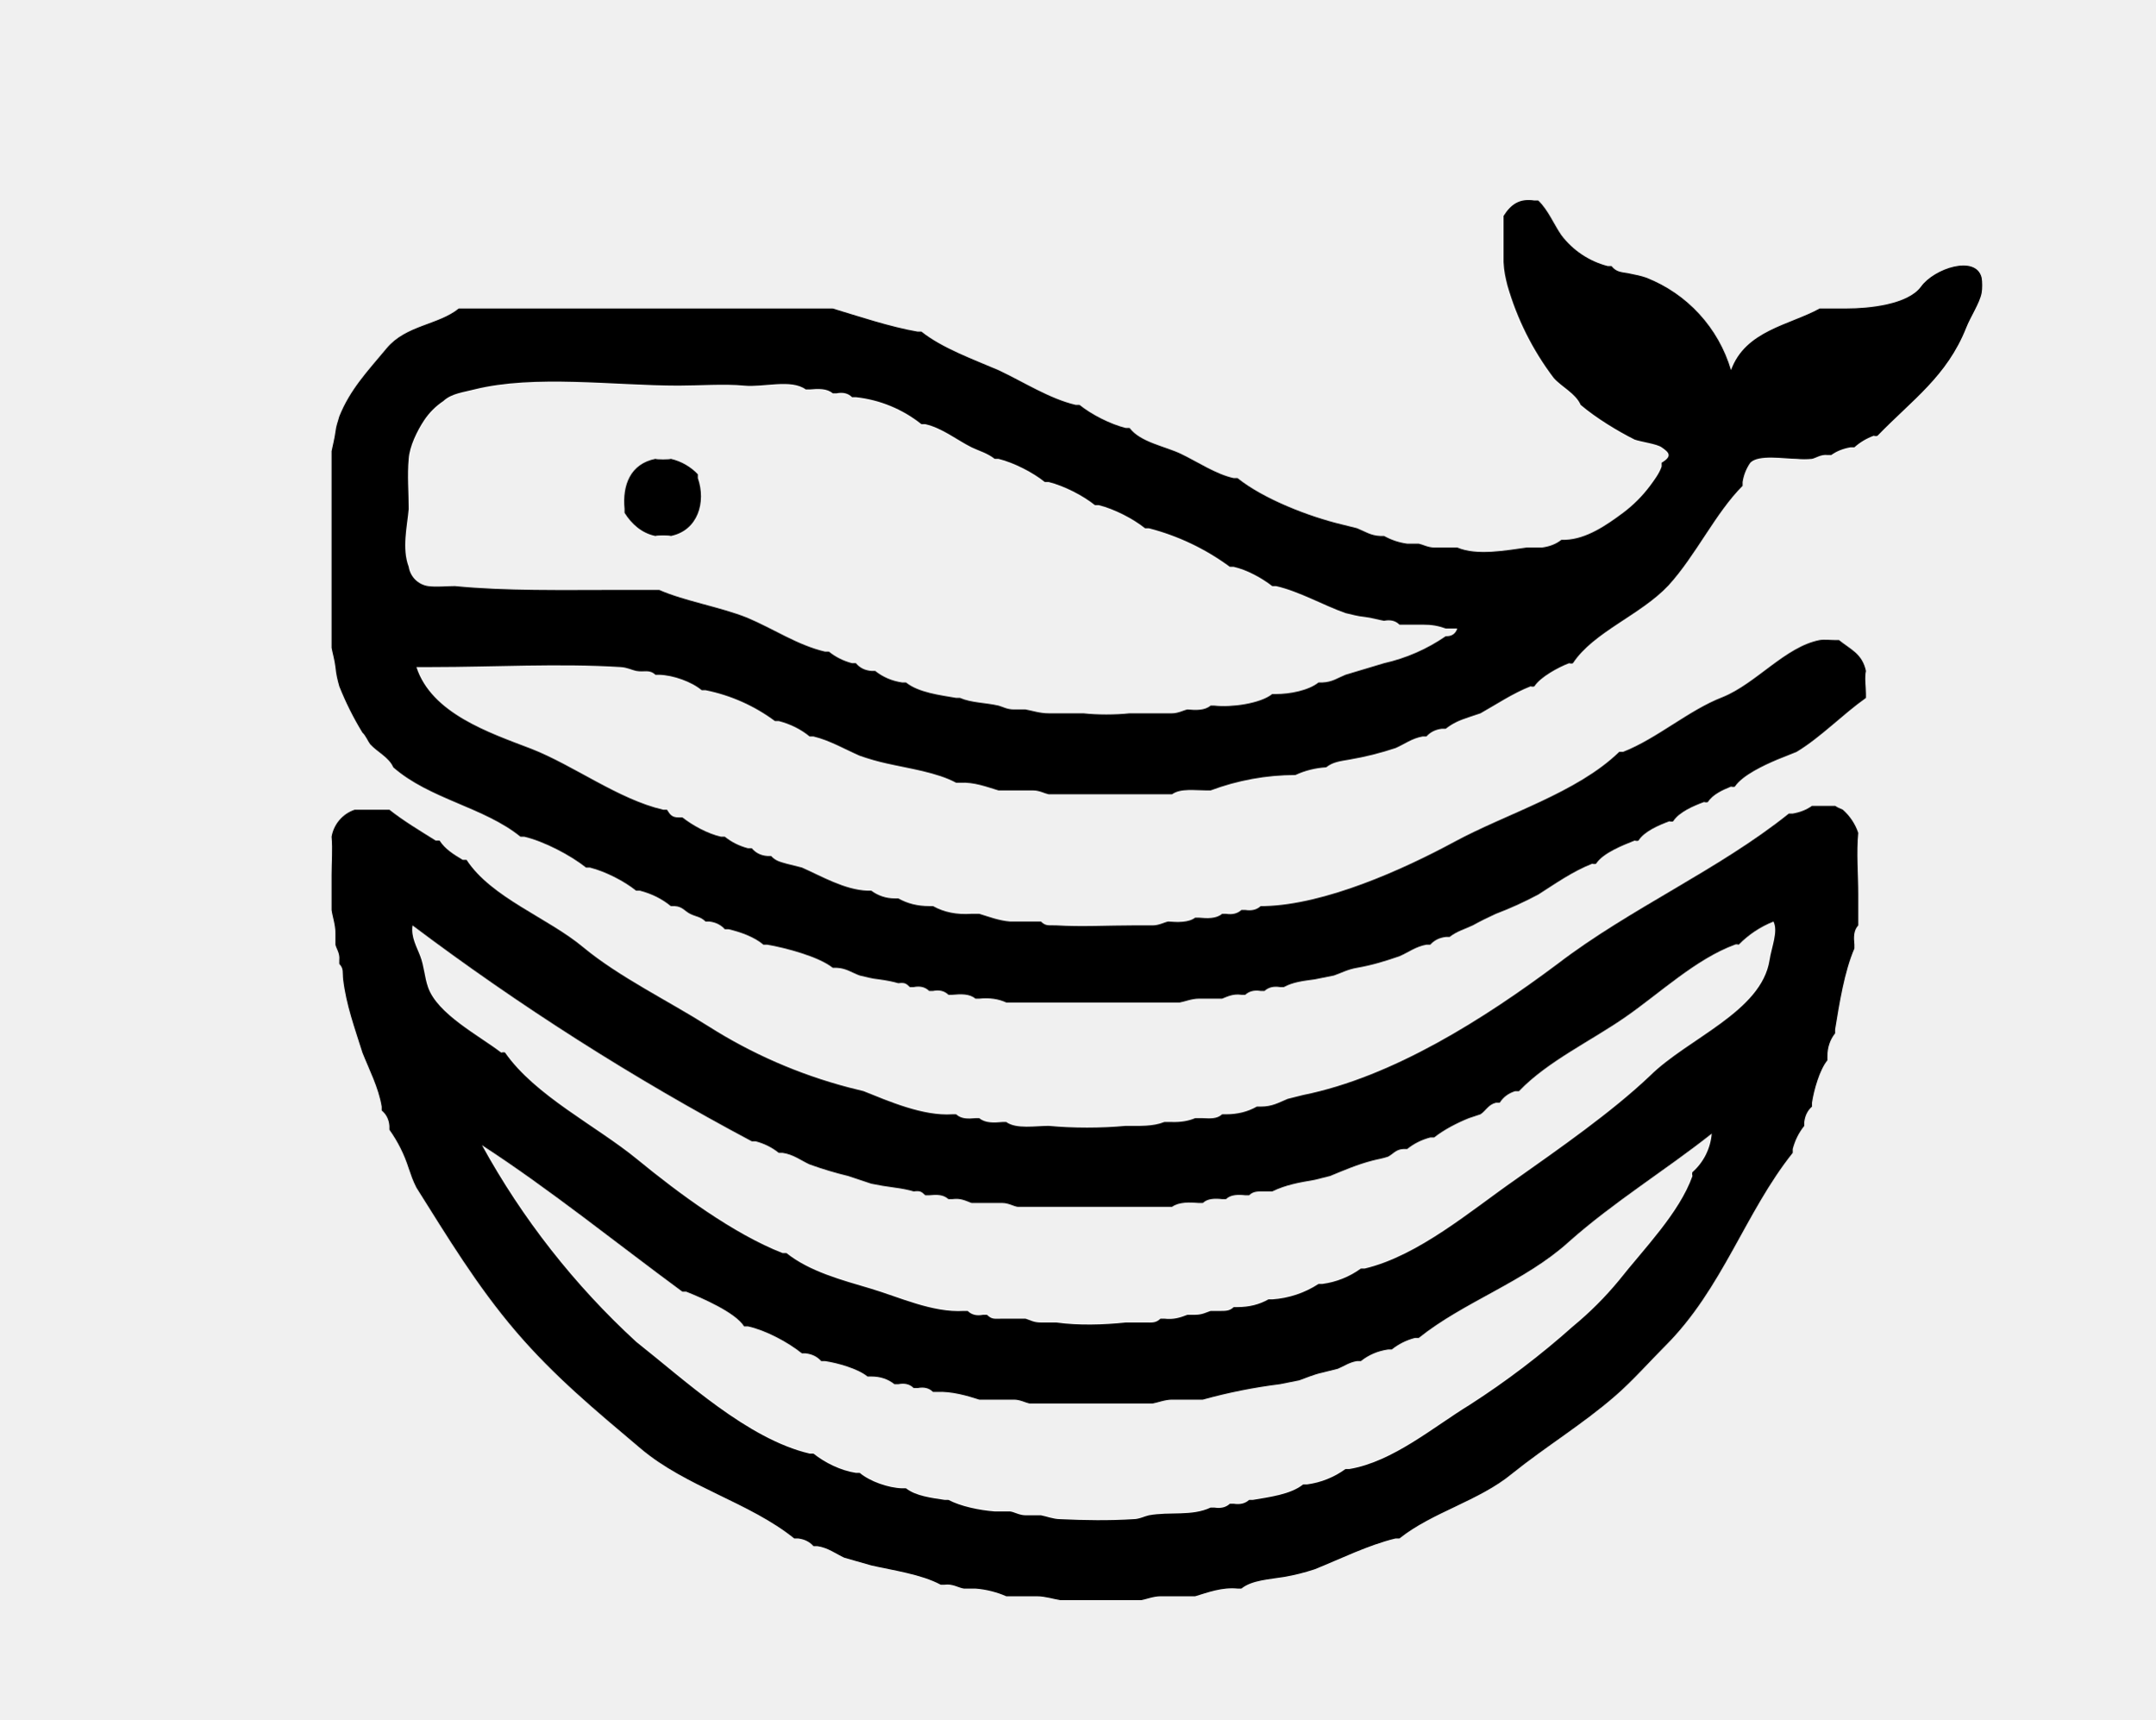
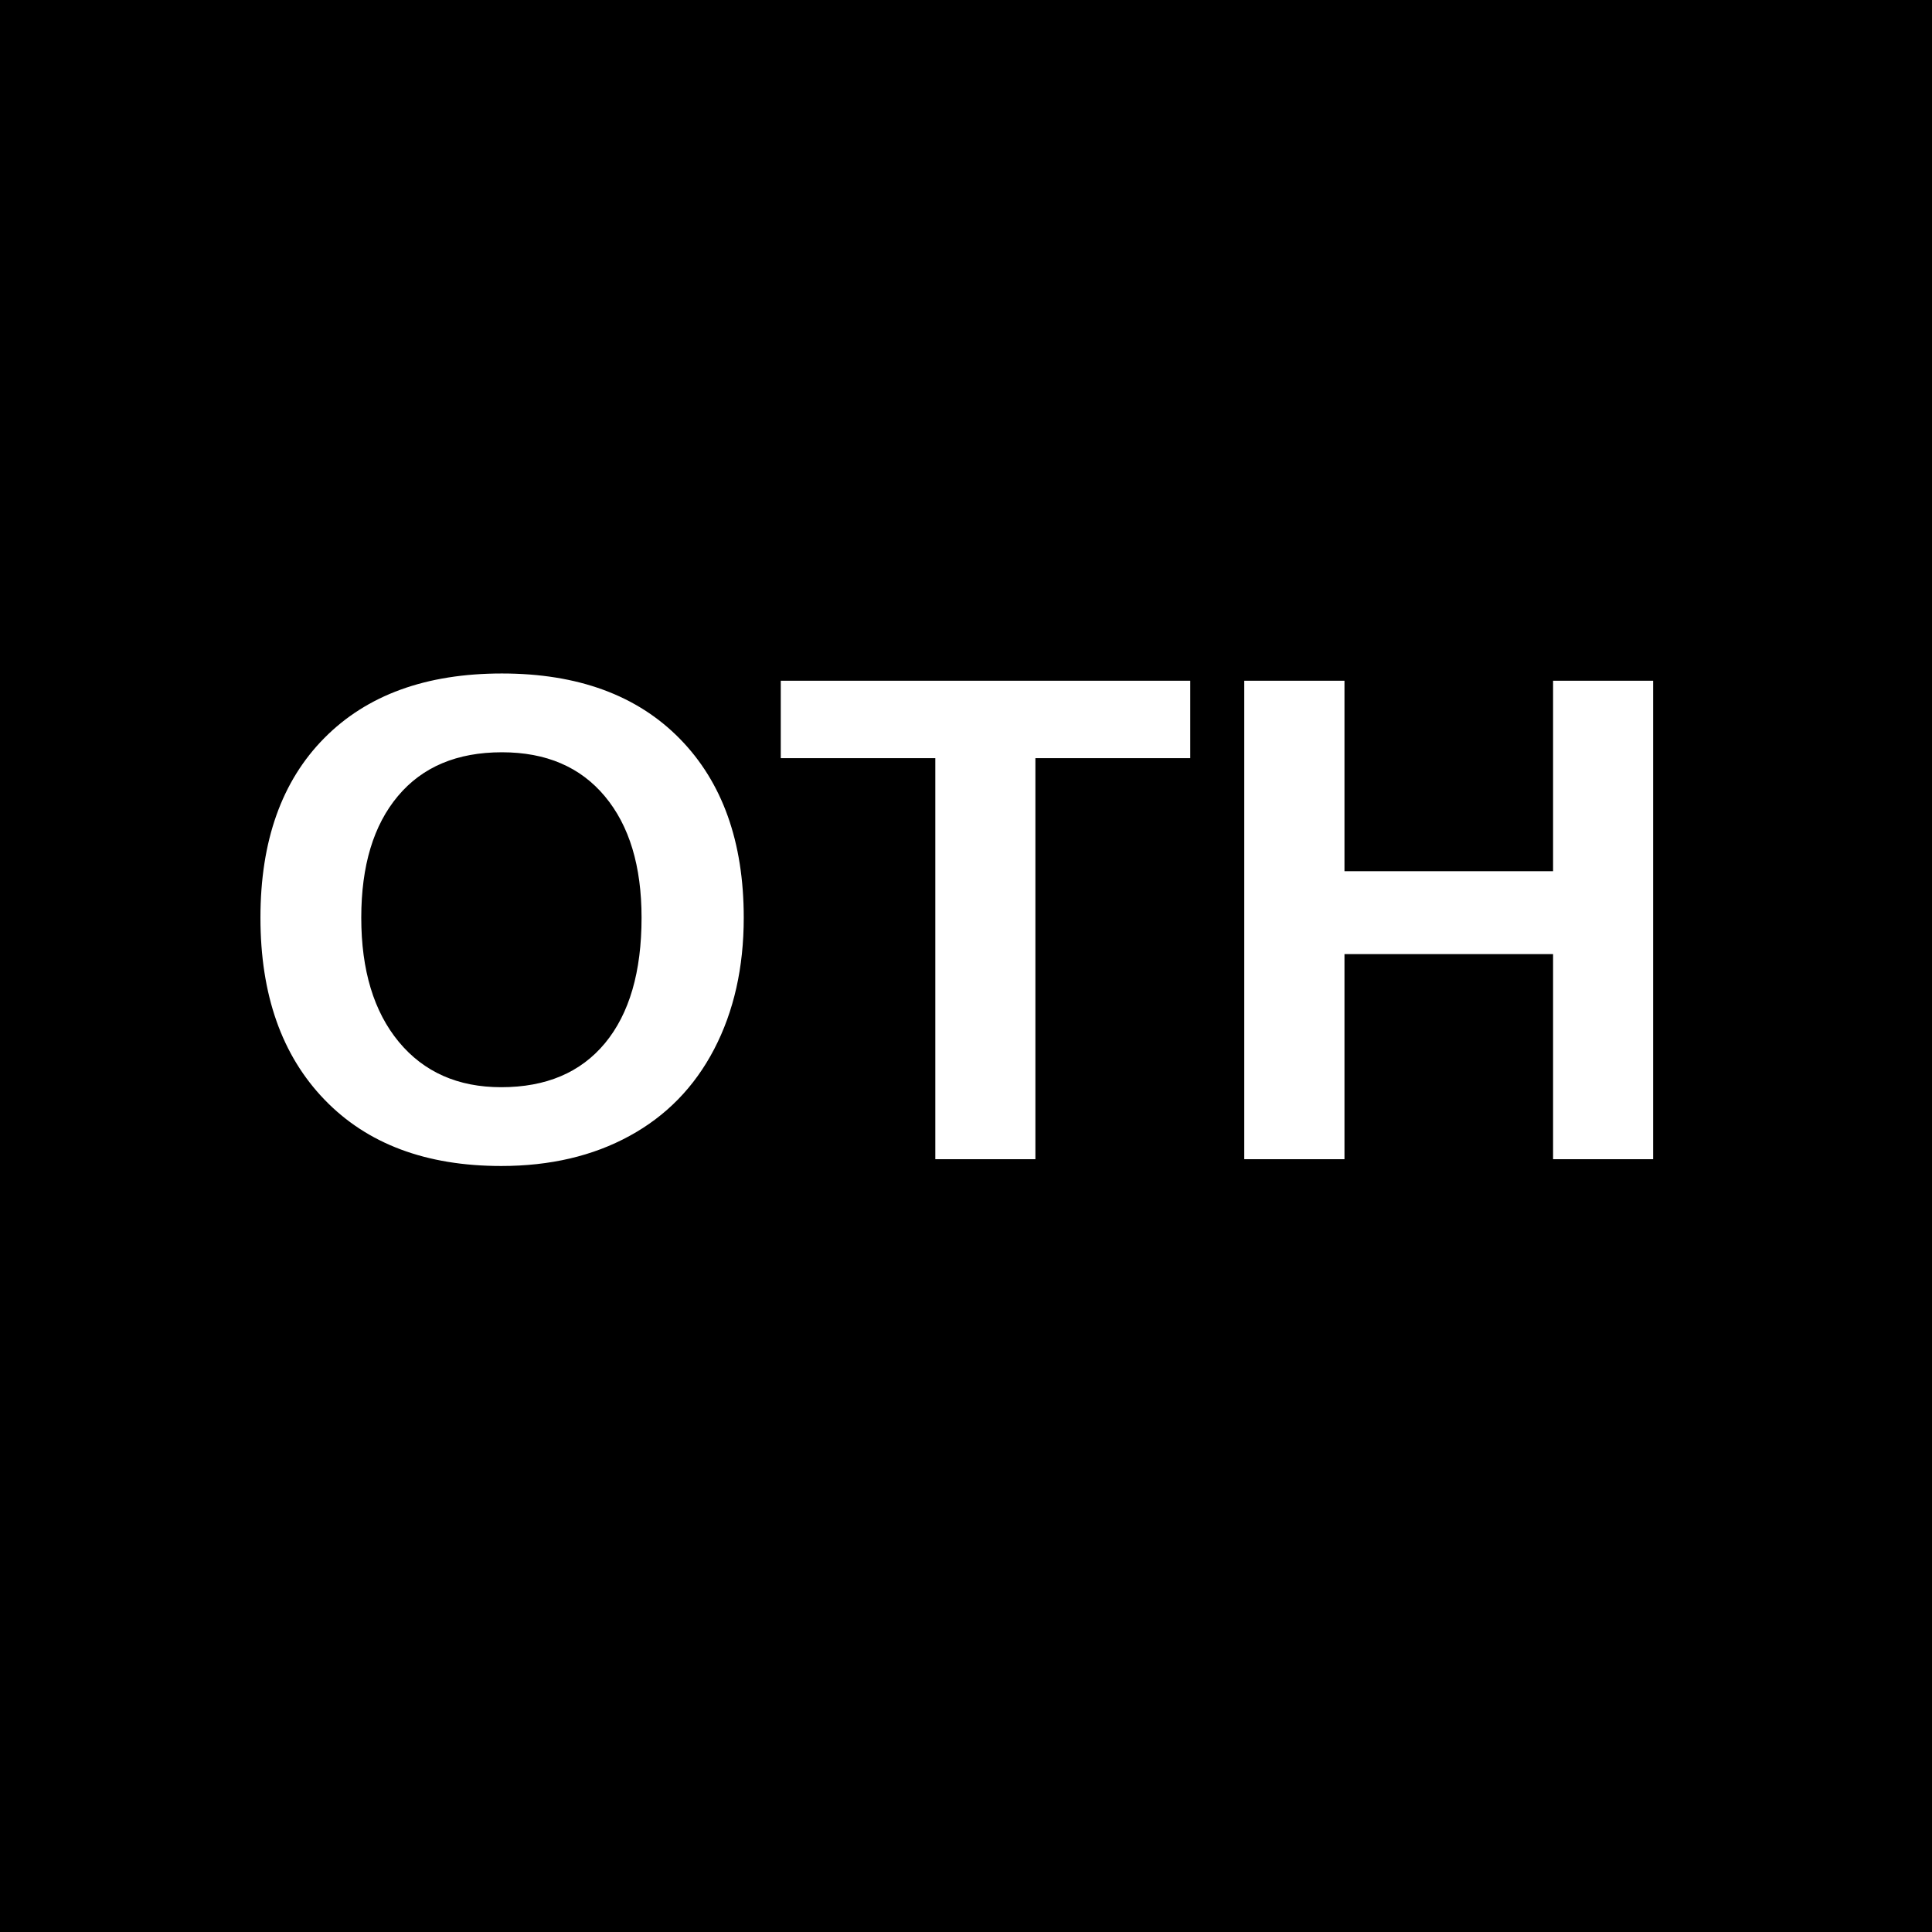
- <svg xmlns="http://www.w3.org/2000/svg" fill="currentColor" viewBox="0 0 559 446" class="h-10 w-10">
-   <path fill="currentColor" d="M390 56v12c.1 2.3.5 4 1 6a73 73 0 0 0 12 24c2 2.3 5.7 4 7 7 4 3.4 9.6 6.8 14 9 1.7.6 5.7 1.1 7 2 1.9 1.3 2.9 2.3 0 4v1c-.6 1.8-1.9 3.5-3 5q-3 4-7 7c-4.3 3.2-9.5 6.8-15 7h-1q-2 1.6-5 2h-4c-5.2.7-12.9 2.2-18 0h-6c-1.6 0-3-.8-4-1h-3a17 17 0 0 1-6-2h-1c-2.5-.1-4-1.2-6-2l-4-1c-8.4-2-20.3-6.6-27-12h-1c-4.6-1-9.5-4.3-13.7-6.3s-10.5-3-13.3-6.7h-1c-4-1-8.9-3.5-12-6h-1c-6.8-1.6-13.6-6-20-9-6.5-2.8-14.6-5.7-20-10h-1c-7-1.2-15.4-4-22-6h-97c-5.3 4.3-13.7 4.3-18.7 10.3S90.8 101 88 108c-.4 1.5-.8 2.3-1 4-.2 1.6-.8 4-1 5v51c.2 1.2.8 3.2 1 5 .2 2 .5 3.2 1 5a79 79 0 0 0 6 12c.8.7 1.4 2.2 2 3 1.8 2 4.9 3.4 6 6 9.5 8.3 23.5 10.3 33 18h1c5.1 1.2 12 4.8 16 8h1c4 1 8.9 3.5 12 6h1q4.6 1.2 8 4h1c2 .1 2.6 1.3 4 2 1.6.8 2.7.7 4 2h1q2.5.3 4 2h1c3 .7 6.7 2 9 4h1c4.7.8 13.4 3.1 17 6h1c2.5.1 4 1.3 6 2 1.8.4 3 .8 5 1q3 .4 5 1c1.6-.2 2 0 3 1h1q2.5-.5 4 1h1q2.5-.5 4 1h1c2.2-.2 4.5-.3 6 1h1q4-.4 7 1h45c1.2-.2 3.1-1 5-1h6c1.5-.6 2.9-1.3 5-1h1q1.5-1.4 4-1h1q1.5-1.4 4-1h1c2.4-1.3 5-1.6 8-2l5-1c2-.7 3.6-1.6 6-2 4-.7 7.2-1.7 11-3 2.3-1 4.2-2.5 7-3h1q1.5-1.7 4-2h1c1.9-1.5 3.9-2 6-3q2.9-1.6 6-3a95 95 0 0 0 11-5c4.4-2.8 8.9-6 14-8 0 0 .6.2 1 0 1.8-2.8 7-4.8 10-6 0 0 .6.2 1 0 1.5-2.4 5.3-4 8-5 0 0 .6.2 1 0 1.5-2.4 5.3-4 8-5 0 0 .6.2 1 0 1.3-2 3.8-3.1 6-4 0 0 .6.2 1 0 2-3 7.7-5.6 11-7l5-2c6.3-3.8 11.8-9.6 18-14v-1c0-1.9-.4-4.2 0-6-1-4.5-3.9-5.5-7-8h-1c-1.2 0-2.8-.2-4 0-8.9 1.7-16.5 11.3-25.2 14.8-8.8 3.4-16.9 10.7-25.8 14.2h-1c-10.9 10.6-29.2 16-42.7 23.3S343.7 234.6 328 235h-1q-1.5 1.4-4 1h-1q-1.5 1.4-4 1h-1c-1.5 1.3-3.9 1.2-6 1h-1c-1.7 1.3-4.6 1.2-7 1-1 .2-2.4 1-4 1h-5c-6.6 0-13.4.4-20 0-1.9-.1-2.7.3-4-1h-8c-2.8-.2-5.7-1.3-8-2h-2q-5.7.4-10-2h-1q-4.5 0-8-2h-1a10 10 0 0 1-6-2h-1c-5.9-.2-12-3.8-17-6l-4-1c-1.7-.5-2.8-.7-4-2h-1q-2.5-.2-4-2h-1q-3.4-.9-6-3h-1c-3.5-.8-7.3-2.9-10-5h-1c-1.7 0-2.2-.7-3-2h-1c-11.6-2.7-23.2-11.5-34.2-15.8-11-4.2-25.9-9.2-29.8-21.2h4c16.2 0 32.8-1 49 0 1.7.1 3 .8 4 1 2.1.4 3.4-.5 5 1h1c3.6.1 8.4 1.8 11 4h1a45 45 0 0 1 18 8h1q4.6 1.2 8 4h1c4.2 1 8.3 3.4 12 5q3.4 1.2 7 2c5.7 1.3 13 2.3 18 5h1c3.7-.2 7 1.1 10 2h9c1.6 0 3 .8 4 1h32c2.2-1.6 6-1 9-1h1a63 63 0 0 1 22-4 22 22 0 0 1 8-2c1.7-1.4 3.7-1.6 6-2a81 81 0 0 0 12-3c2.3-1 4.2-2.5 7-3h1q1.5-1.7 4-2h1c1.9-1.5 3.6-2.2 6-3l3-1c4.1-2.3 8.4-5.2 13-7 0 0 .6.2 1 0 1.5-2.4 6.3-5 9-6 0 0 .6.2 1 0 5.3-8.1 17.6-12.5 24.8-20.2C439.9 144 445 133 452 126v-1a12 12 0 0 1 2-5c2.1-2.2 8.9-1 12-1q2 .2 4 0c1-.2 2.3-1.2 4-1h1q2.1-1.5 5-2h1q2.1-1.9 5-3s.6.2 1 0c9-9.3 18-15.4 23-28 1.1-2.8 3.5-6.4 4-9 .2-1 .2-3 0-4-1.5-6-12.3-2.4-15.7 2.3S484.7 80 479 80h-7c-7.8 4.3-19.3 5.7-23 16a37 37 0 0 0-22-24c-1.5-.5-2.5-.7-4-1-2.1-.5-3.6-.2-5-2h-1a22 22 0 0 1-12-8c-2-2.9-3.4-6.5-6-9h-1c-3.9-.6-6.1 1-8 4m-181 45h1c2.2-.2 4.5-.3 6 1h1q2.5-.5 4 1h1a33 33 0 0 1 17 7h1c4.4 1 8.2 4.1 12 6 2.1 1 4.1 1.5 6 3h1c4 1 8.9 3.5 12 6h1c4 1 8.9 3.5 12 6h1c4 1 8.9 3.5 12 6h1a61 61 0 0 1 21 10h1c3.5.8 7.3 2.9 10 5h1c6.1 1.4 12.3 5 18 7 1.8.4 3 .8 5 1 1.8.2 3.7.8 5 1q2.5-.5 4 1h6c2.5 0 4 .3 6 1h3q-.7 2.1-3 2a46 46 0 0 1-16 7l-10 3c-2 .8-3.4 1.9-6 2h-1c-2.6 2.1-7.5 3-11 3h-1c-3.1 2.5-10.7 3.5-15 3h-1c-1.5 1.3-3.9 1.2-6 1-1 .2-2.4 1-4 1h-11c-3.8.4-8.3.4-12 0h-9c-2.3 0-4.3-.7-6-1h-3c-1.8 0-2.9-.7-4-1-3.5-.8-7-.7-10-2h-1c-4.1-.7-9.8-1.4-13-4h-1q-4-.6-7-3h-1q-2.5-.2-4-2h-1q-3.4-.9-6-3h-1c-7.2-1.7-13.3-5.9-20.2-8.8-7-2.8-16.2-4.3-22.8-7.2h-11c-14 0-28.9.3-42-1-2.3 0-4.8.3-7 0a6 6 0 0 1-5-5c-1.8-4.8-.4-10.4 0-15 0-4.3-.4-8.7 0-13 .2-3.2 2.2-7.3 4-10q2-3 5-5c2.1-2 5.4-2.3 8-3 15.6-3.9 36.3-1 53-1 5.2 0 12-.5 17 0s12.2-1.8 16 1Z" />
-   <path fill="currentColor" d="M162 132v1c1.8 2.9 4.5 5.3 8 6 .3-.2 3.7-.2 4 0 7-1.4 9.2-8.8 7-15v-1a14 14 0 0 0-7-4c-.3.2-3.7.2-4 0-6.5 1.3-8.6 6.8-8 13Z" />
-   <path fill="currentColor" d="M465 211h-1c-18.2 14.6-41.2 24.6-60 39-19 14.2-42.7 29.3-66 34l-4 1c-2.4 1-4 2-7 2h-1q-3.5 2-8 2h-1c-1.3 1.2-3 1.1-5 1h-2q-2.6 1.1-6 1h-2c-3 1.2-6.5 1-10 1-6.3.6-13.8.6-20 0-3.4 0-8.4.9-11-1h-1c-2.2.2-4.5.3-6-1h-1c-2 .2-3.7.2-5-1h-1c-7.6.5-16.5-3.4-23-6l-4-1a129 129 0 0 1-36.2-15.8c-10.4-6.6-23.2-12.8-32.5-20.5-9.2-7.7-23.8-12.8-30.3-22.7h-1c-2.3-1.4-4.5-2.7-6-5h-1c-4-2.5-8.5-5.2-12-8h-9a9 9 0 0 0-6 7c.3 3.3 0 6.7 0 10v9c.2 1.6 1 3.8 1 6v3c.2 1 1.2 2.2 1 4v1c1.2 1.2.8 2.2 1 4 .8 6.7 3 12.6 5 19 1.7 4.3 4.2 9.1 5 14v1q1.8 1.5 2 4v1a36 36 0 0 1 5 10c.7 2 1 3 2 5 8 12.7 15.7 25.5 25.8 37.3 10 11.7 20.8 20.6 32.4 30.4 11.7 9.9 28.3 14 39.8 23.3h1q2.5.3 4 2h1c2.8.4 4.8 2 7 3l7 2c5.7 1.3 13 2.3 18 5h1c2.1-.3 3.6.8 5 1h3c2.8.2 5.8 1 8 2h8c2.1 0 4.6.8 6 1h21c1.2-.2 3.2-1 5-1h9c3.3-1 7-2.4 11-2h1c2.7-2.2 7.4-2.4 11-3a55 55 0 0 0 8-2c6.5-2.6 13.9-6.3 21-8h1c8.5-6.8 20.6-9.7 29.2-16.8 8.7-7 18.3-12.8 26.8-20.2 4.4-3.8 9-9 13-13 14.8-14.8 20.7-34.6 33-50v-1q.9-3.4 3-6v-1q.3-2.5 2-4v-1c.5-3.3 2-8.6 4-11v-1q0-3.5 2-6v-1c1.1-6.7 2.4-15 5-21v-1c-.2-2-.2-3.7 1-5v-8c0-5.3-.5-10.8 0-16a14 14 0 0 0-4-6c-1-.5-1.1-.4-2-1h-6q-2.1 1.5-5 2m-6 38c-2.1 13.4-21.2 20.3-31 30-10 9.5-23.7 19-35 27-11.5 8-25.1 19.7-39 23h-1a22 22 0 0 1-10 4h-1a25 25 0 0 1-12 4h-1q-3.5 2-8 2h-1c-1.1 1.1-2.3 1-4 1h-2c-1.2.4-2.2 1-4 1h-2c-1.8.7-3.6 1.3-6 1h-1c-1.2 1.2-2.3 1-4 1h-5c-5.7.6-12.3.8-18 0h-4c-1.9 0-2.7-.6-4-1h-6c-1.9 0-2.7.3-4-1h-1q-2.5.5-4-1h-1c-8.1.5-16.8-3.6-24.2-5.8S210 329.8 204 325h-1c-12.8-5-27.1-15.6-37.7-24.3S138.8 284.2 131 273c-.3-.2-1 0-1 0-5.7-4.4-16.6-10-19-17-.9-2.6-1-5.4-2-8-.8-2.2-2.5-5-2-8a667 667 0 0 0 88 56h1q3.4.9 6 3h1c2.8.4 4.8 2 7 3q5 1.8 10 3l6 2q2.9.6 6 1 3 .4 5 1c1.6-.2 2 0 3 1h1c2-.2 3.7-.2 5 1h1c2.2-.3 3.4.4 5 1h8c1.6 0 3 .9 4 1h40c1.8-1.3 4.6-1.2 7-1h1c1.2-1.2 3.2-1.2 5-1h1c1.2-1.2 3.2-1.2 5-1h1c1.1-1.1 2.3-1 4-1h2c3.5-1.7 6.9-2.3 11-3l4-1c3.4-1.4 7.1-3 11-4 1.5-.4 2.5-.5 4-1 1.4-.7 2-1.9 4-2h1q2.6-2.1 6-3h1c2.5-2 6-3.8 9-5l3-1c1.4-.9 2-2.5 4-3h1q1.4-2.2 4-3h1c7.3-7.7 19-13.2 27.7-19.3 8.8-6.1 18.2-15 28.3-18.7.4-.2 1 0 1 0q3.8-3.9 9-6c1.3 2.5-.5 6.7-1 10m-20 55c-.2.4 0 1 0 1-3.4 9.6-12.7 19-19 27a88 88 0 0 1-12 12 214 214 0 0 1-26.7 20.3c-9.5 5.8-20 14.8-31.3 16.7h-1a22 22 0 0 1-10 4h-1c-3.2 2.6-8.9 3.3-13 4h-1q-1.5 1.4-4 1h-1q-1.5 1.4-4 1h-1c-4.9 2.3-10.5 1-16 2-1 .2-2.5 1-4 1-6.2.4-12.8.3-19 0-1.8 0-3.8-.8-5-1h-4c-1.6 0-3-.9-4-1h-4c-3.9-.3-8.8-1.3-12-3h-1c-3.3-.5-7.5-1-10-3h-1c-3.6-.1-8.4-1.8-11-4h-1c-3.9-.6-8-2.6-11-5h-1c-16.1-3.8-32.2-18.9-45-29a200 200 0 0 1-40-51c17.7 11.5 35 25.5 52 38h1c4 1.6 12.8 5.4 15 9h1c4.6 1 10.4 4.1 14 7h1q2.5.3 4 2h1c3.3.5 8.6 2 11 4h1q3.5 0 6 2h1q2.5-.5 4 1h1q2.5-.5 4 1h1c3.8-.2 7.9 1 11 2h9c1.6 0 3 .8 4 1h32c1.2-.2 3.2-1 5-1h8a139 139 0 0 1 20-4l5-1c2-.7 3.7-1.5 6-2l4-1c1.5-.6 3-1.7 5-2h1q3-2.4 7-3h1q2.6-2.1 6-3h1c11.7-9.4 27.6-14.6 39-25 11.6-10.3 25-18.5 37-28a15 15 0 0 1-5 10Z" />
+ <svg xmlns="http://www.w3.org/2000/svg" viewBox="0 0 200 200">
+   <rect width="200" height="200" fill="#000000" />
+   <text x="100" y="120" font-family="Arial, sans-serif" font-size="72" font-weight="bold" fill="#FFFFFF" text-anchor="middle">OTH</text>
</svg>
